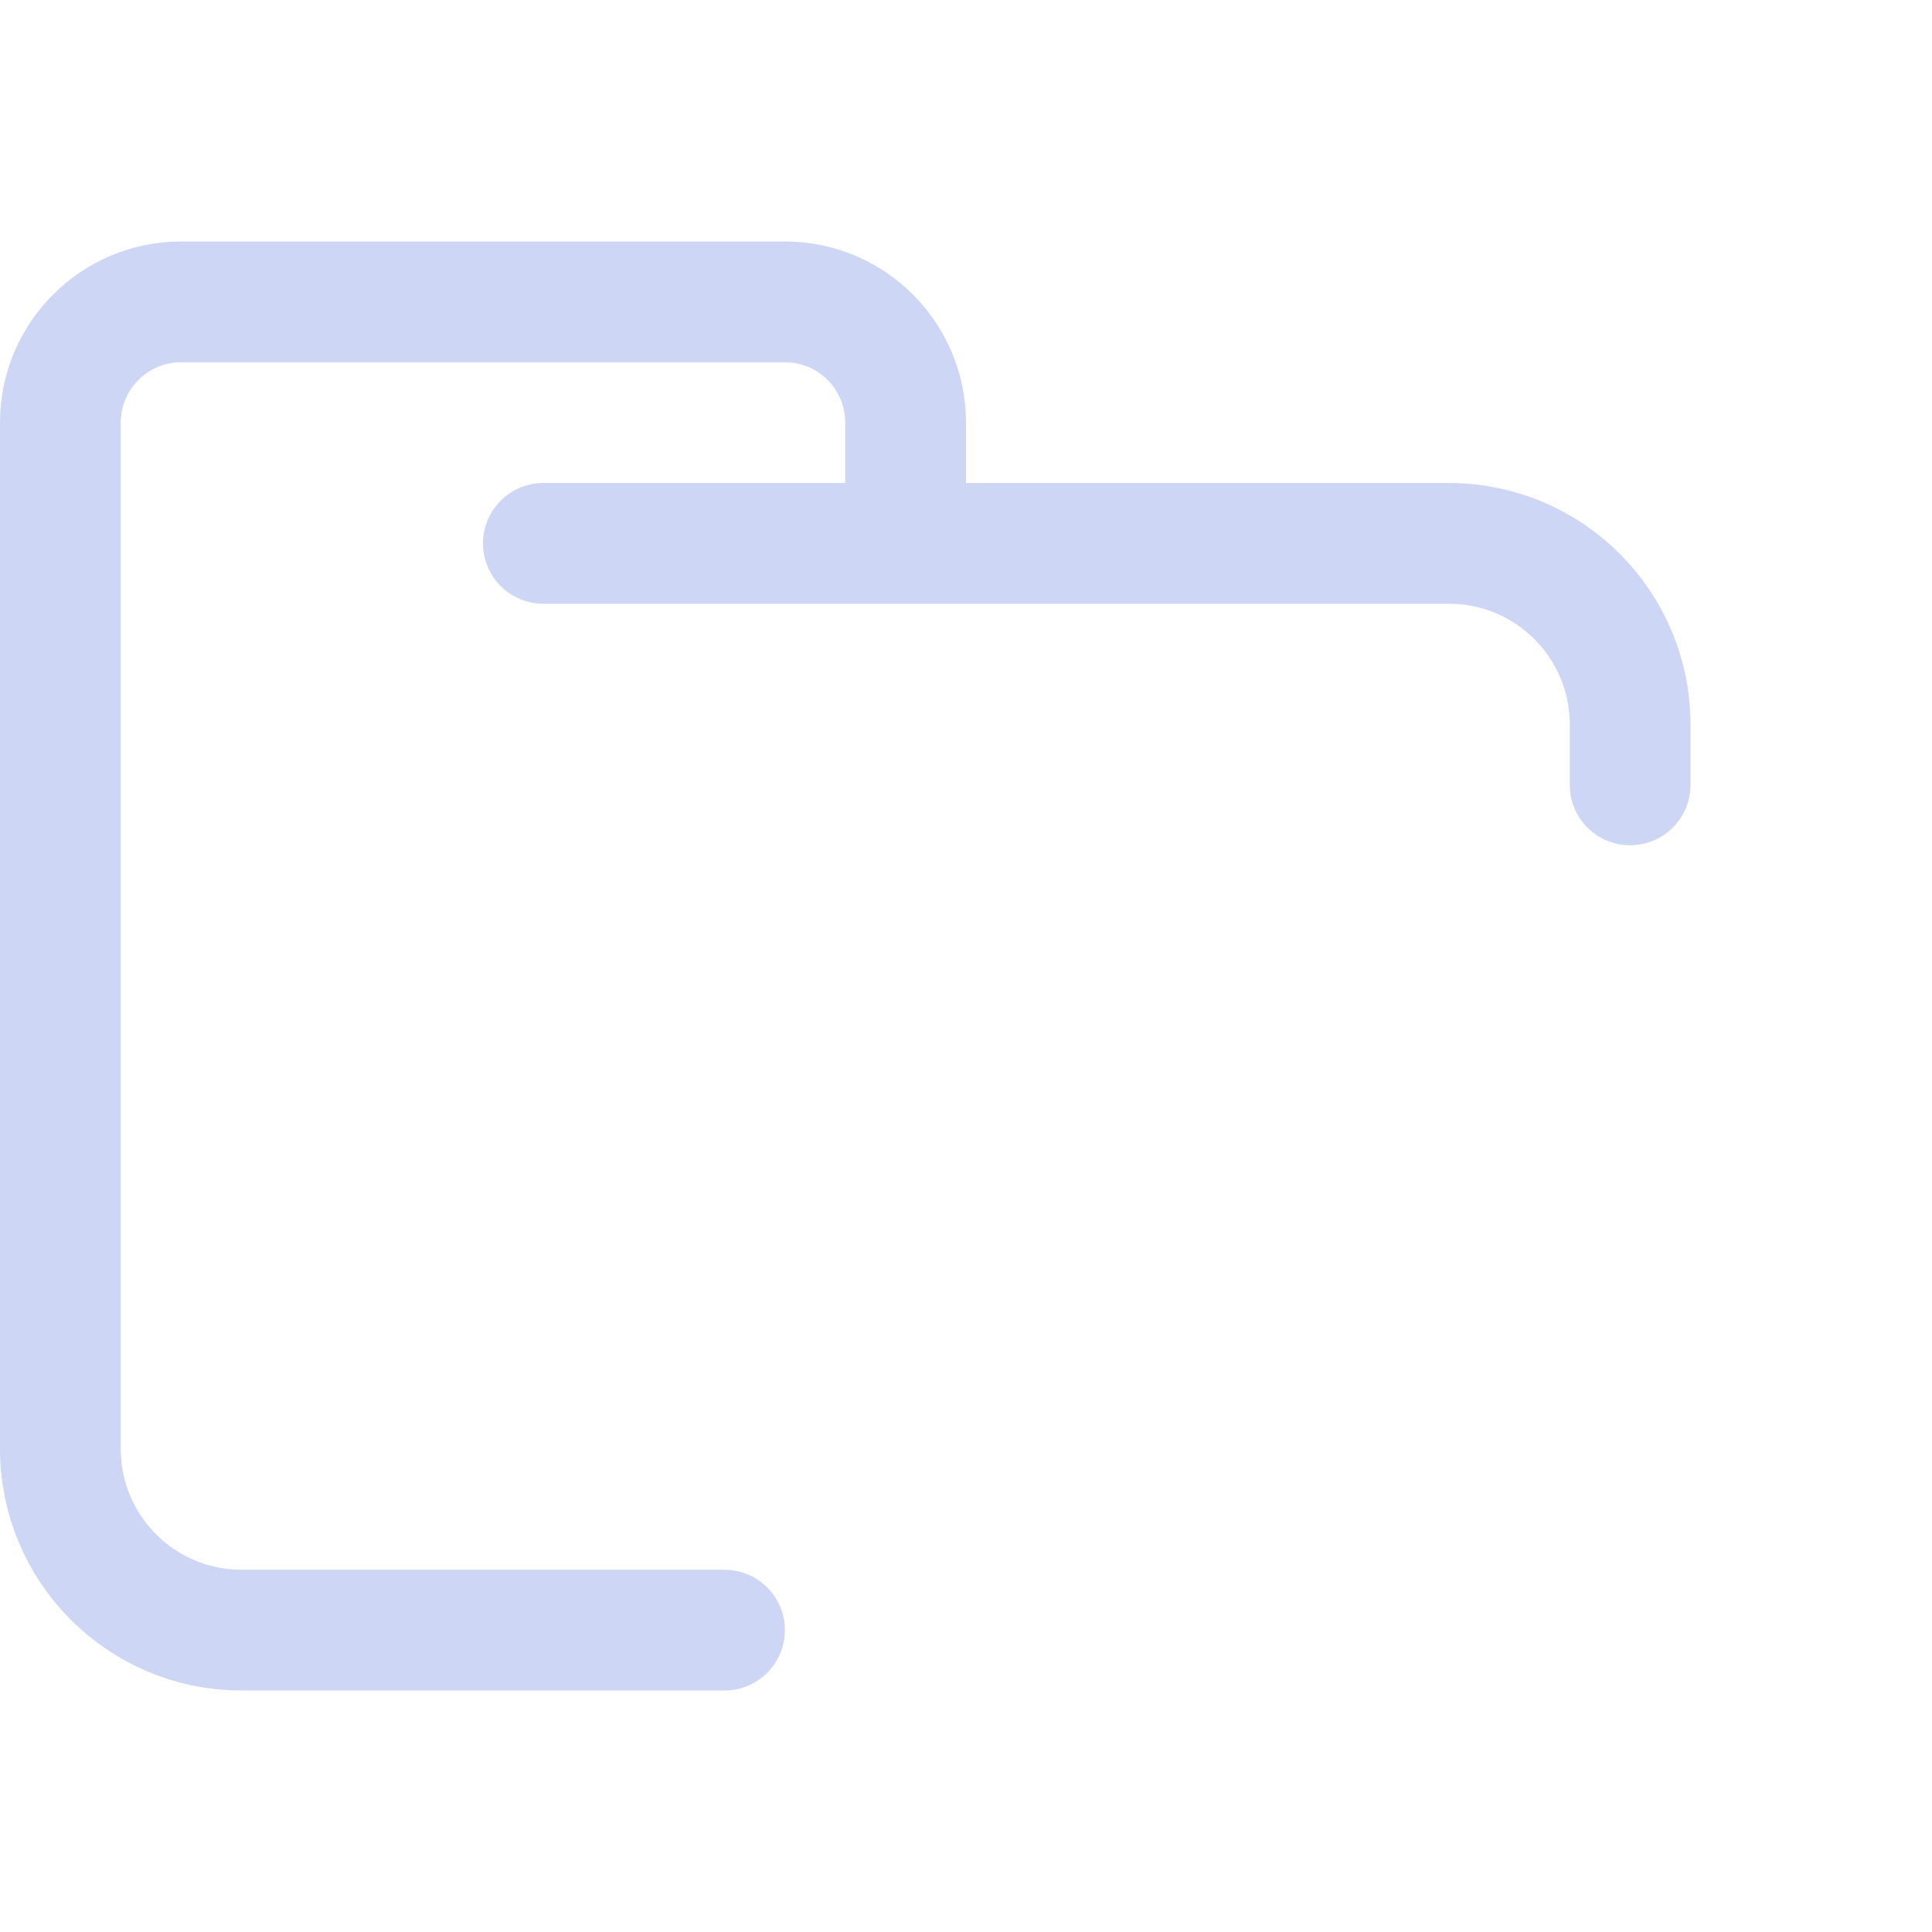
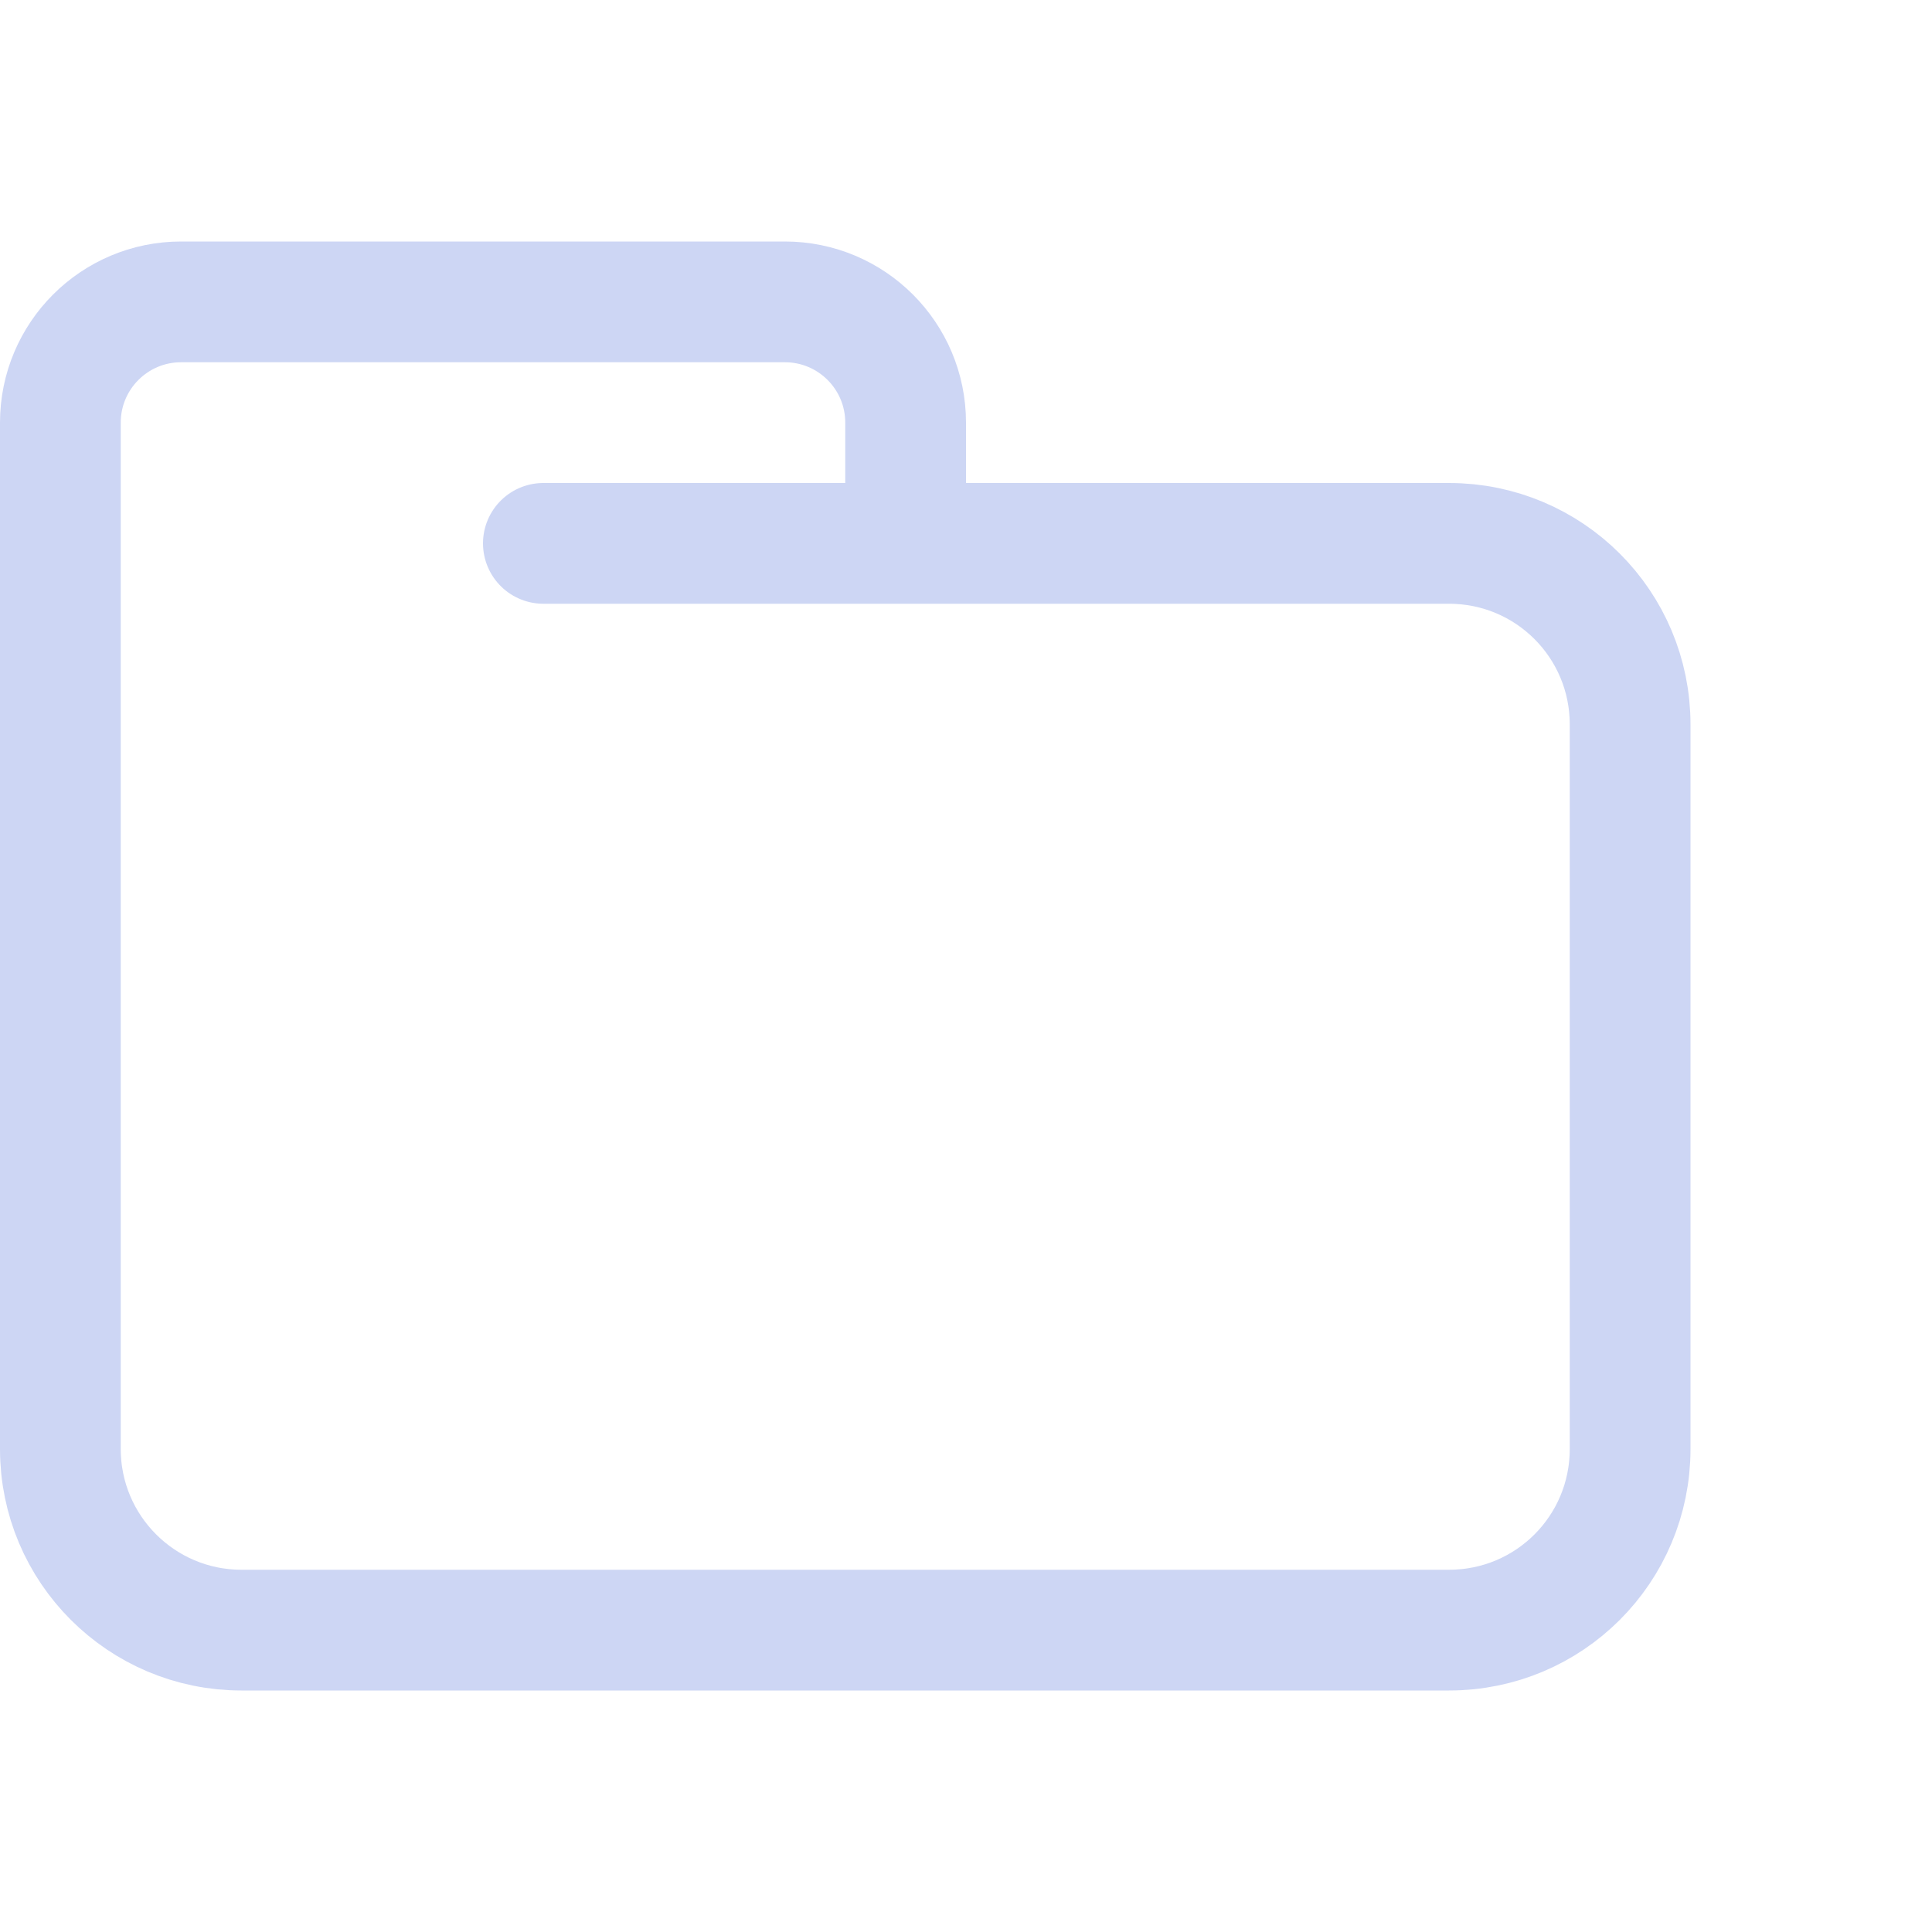
<svg xmlns="http://www.w3.org/2000/svg" width="16" height="16" viewBox="0 0 16 16">
-   <g fill="none" stroke="#cdd6f4" stroke-linecap="round" stroke-linejoin="round">
-     <path d="M 4.5,4.5 H 12 c 0.828,0 1.5,0.672 1.5,1.5 V 6.5 M 6,13.5 H 2 C 1.172,13.5 0.5,12.828 0.5,12 V 3.5 c 0,-0.552 0.448,-1 1,-1 h 5 c 0.552,0 1,0.448 1,1 v 1" />
-   </g>
+   <path fill="none" stroke="#cdd6f4" stroke-linecap="round" stroke-linejoin="round" d="M4.5 4.5H12c.83 0 1.5.67 1.5 1.5v6c0 .83-.67 1.5-1.5 1.5H2A1.5 1.5 0 01.5 12V3.5a1 1 0 011-1h5a1 1 0 011 1v1" />
</svg>
